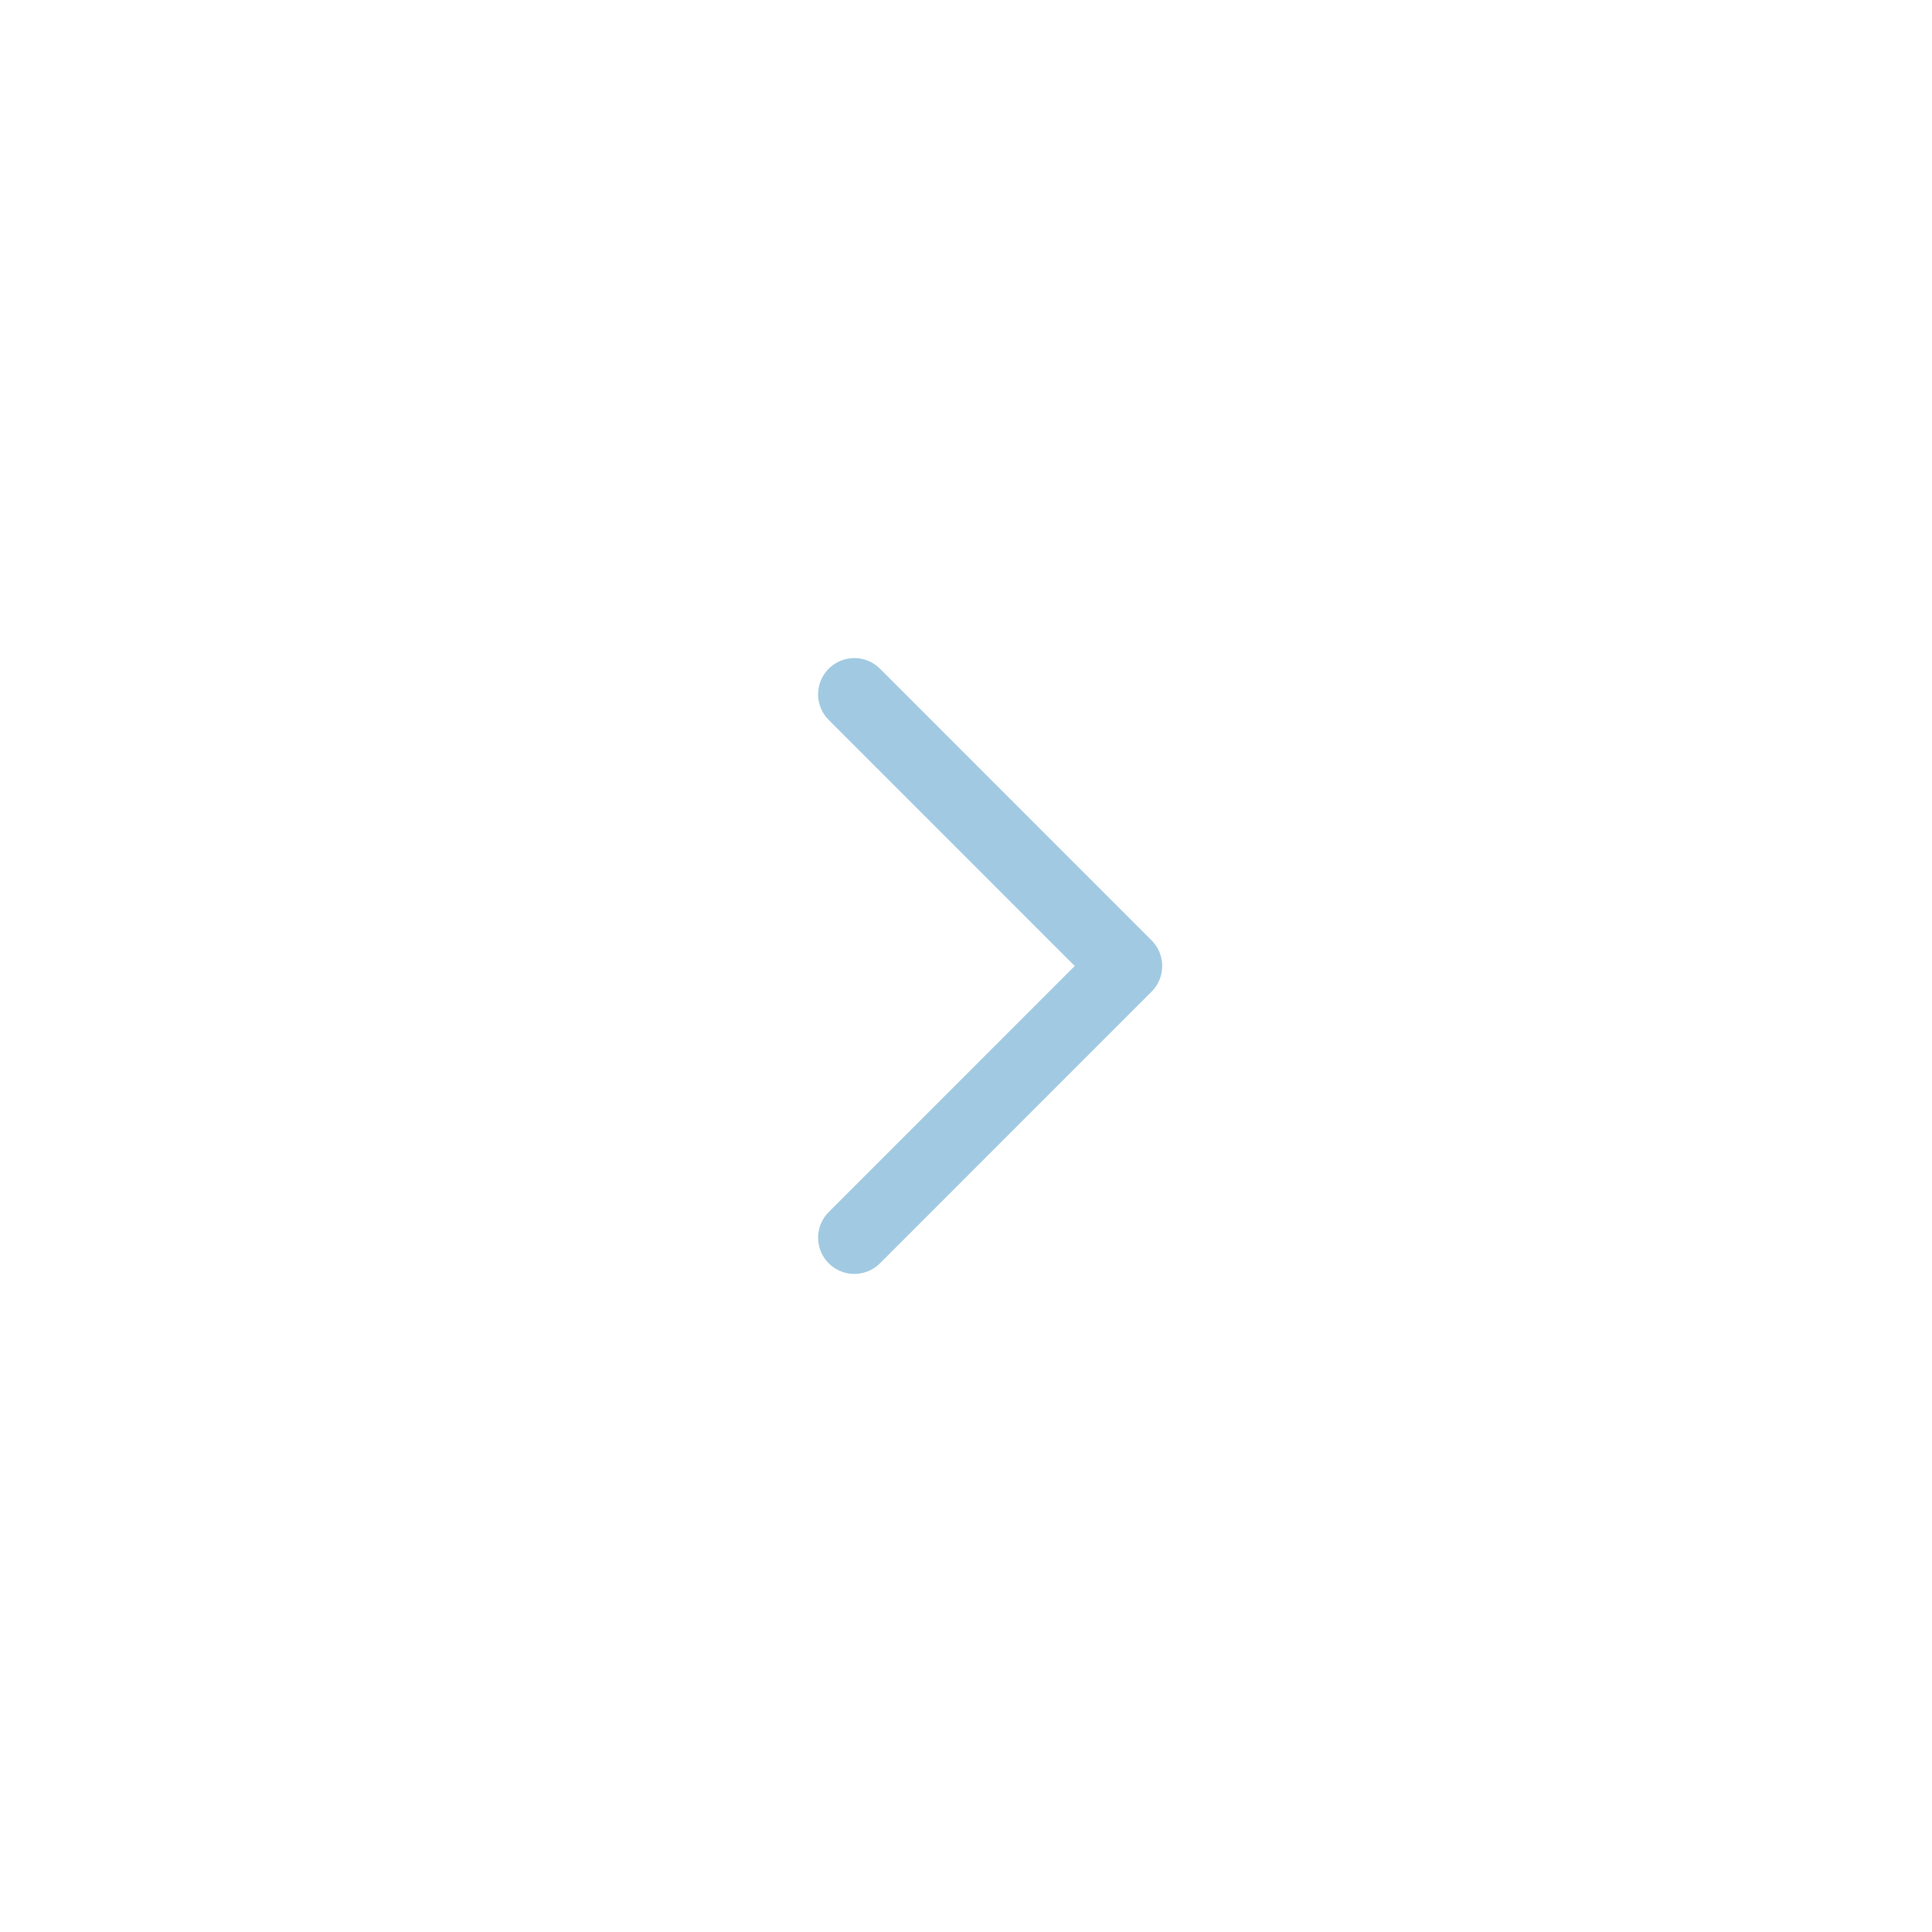
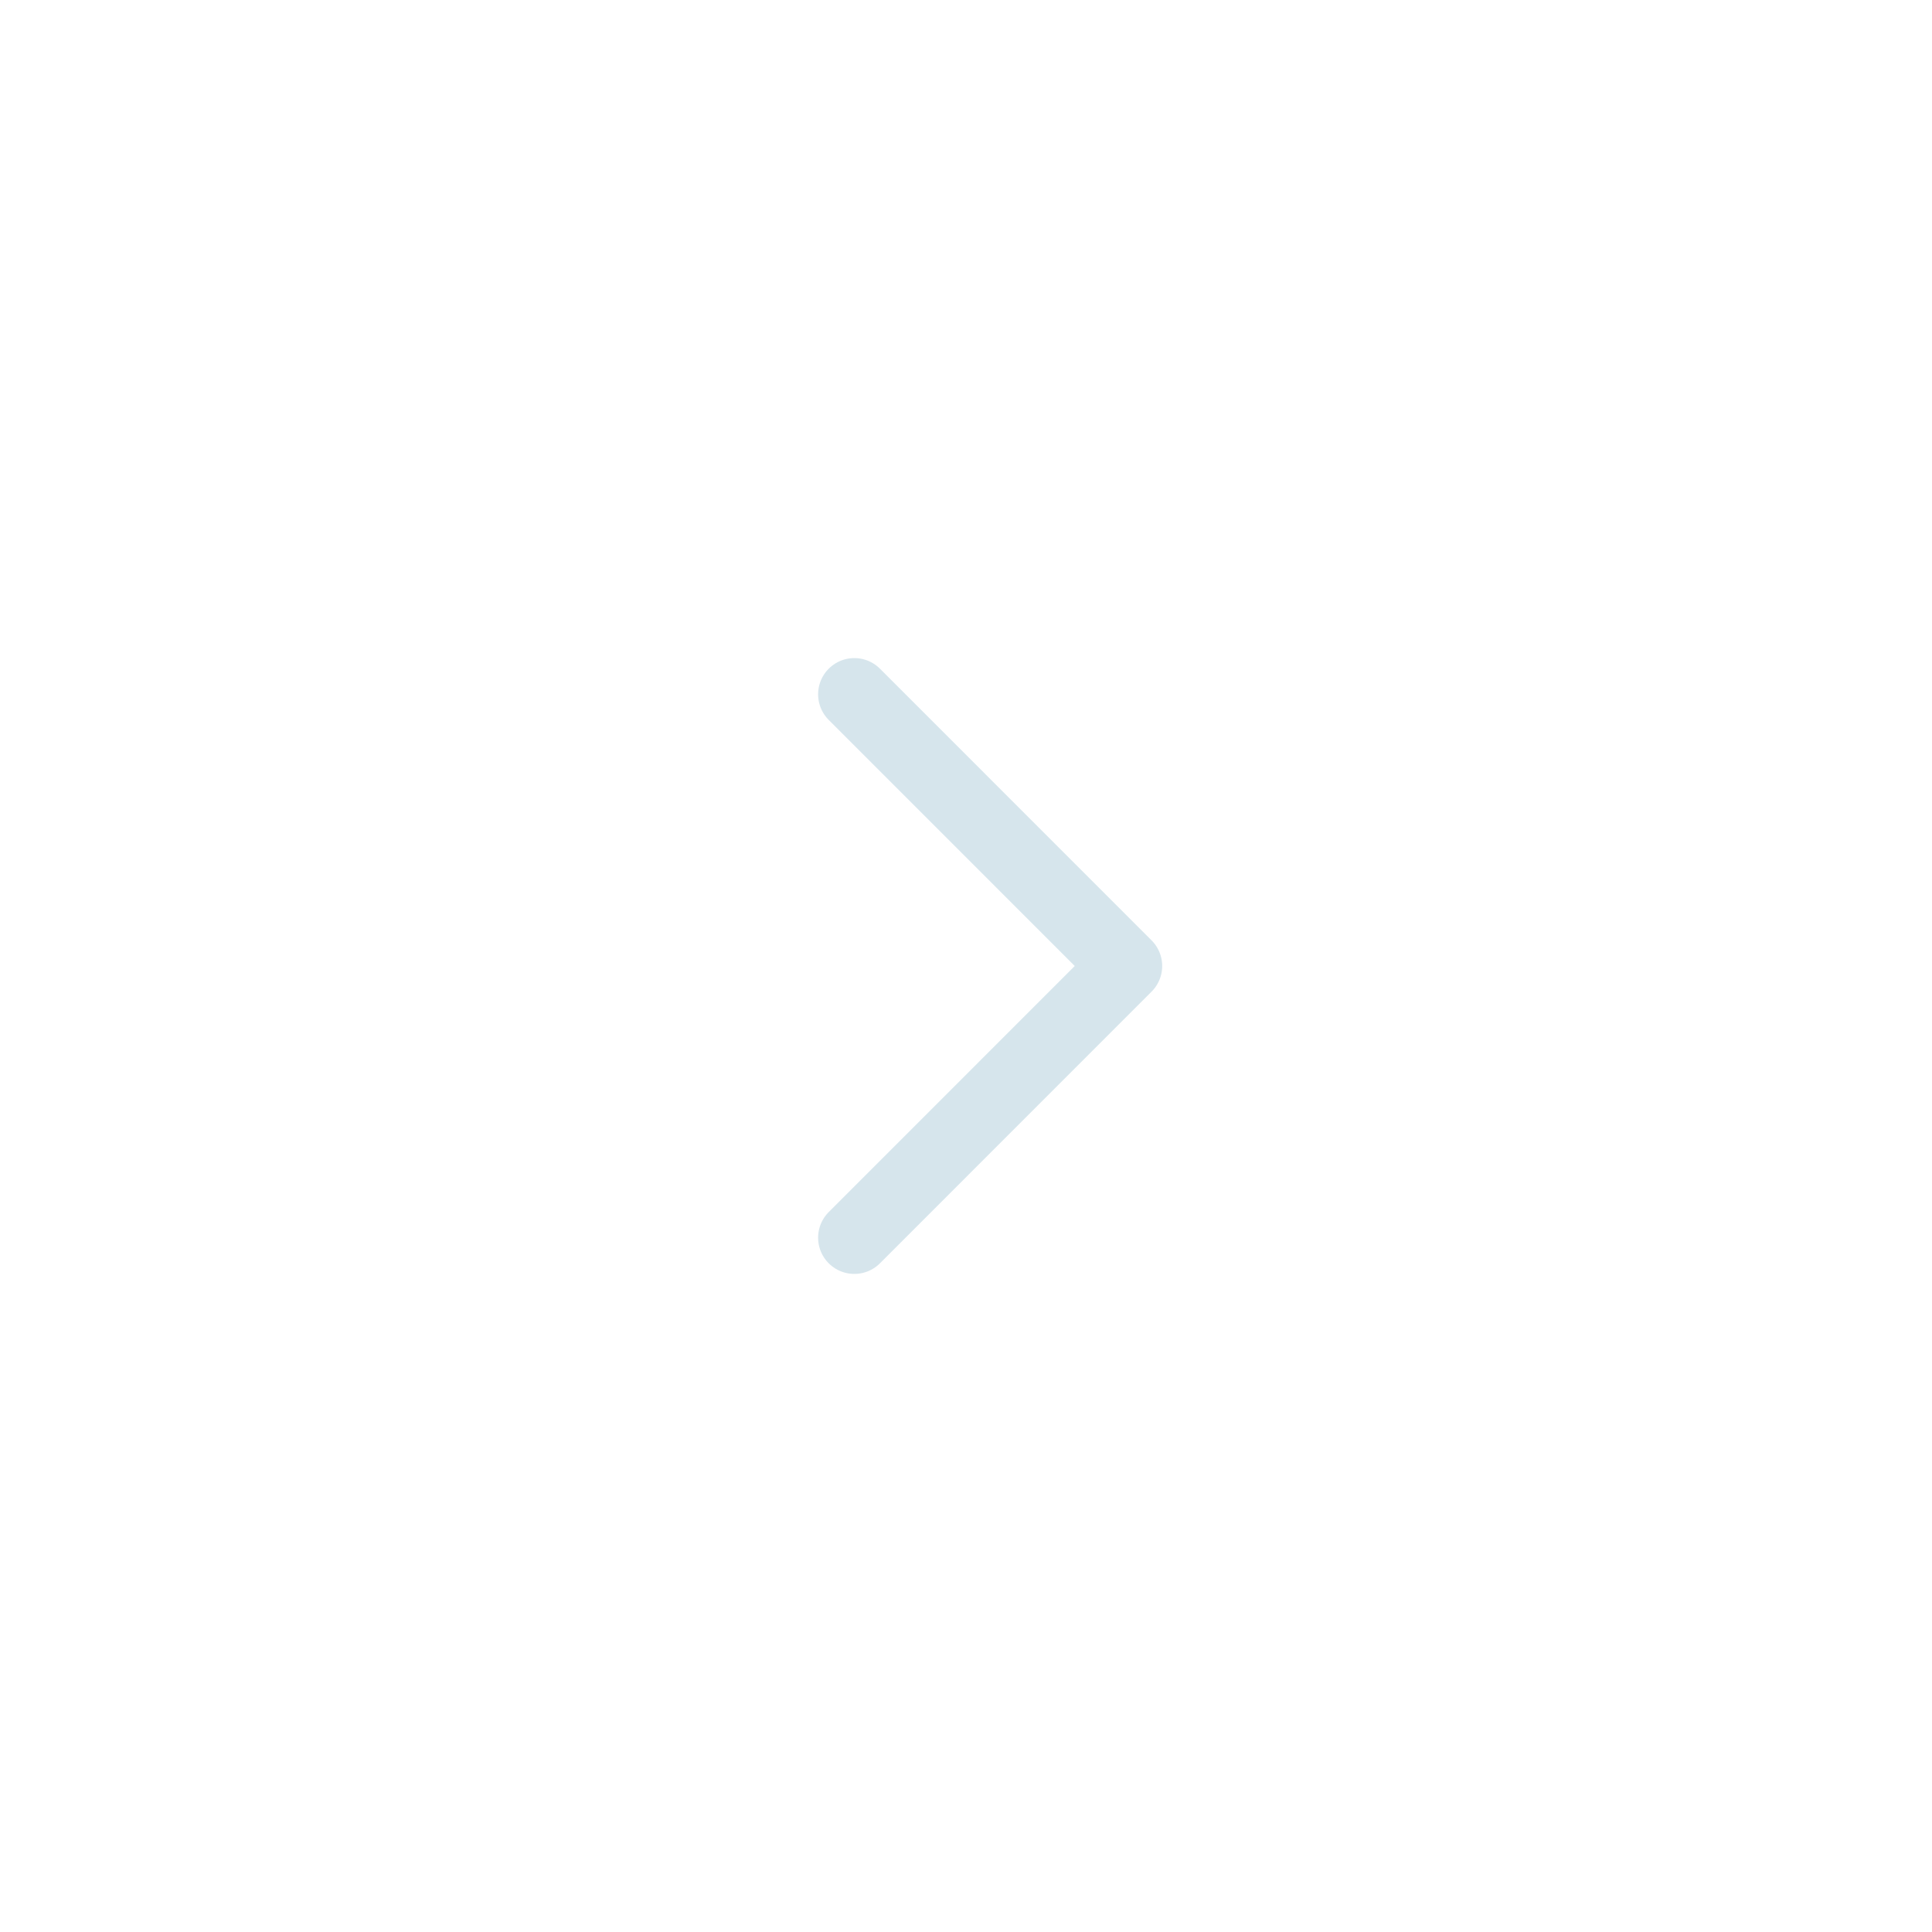
<svg xmlns="http://www.w3.org/2000/svg" width="40" height="40" viewBox="0 0 40 40" fill="none">
-   <path d="M17.688 14.375L23.312 20L17.688 25.625" stroke="#A1CAE2" stroke-width="1.5" stroke-linecap="round" stroke-linejoin="round" />
+   <path d="M17.688 14.375L23.312 20L17.688 25.625" stroke="#D6E5EC" stroke-width="1.5" stroke-linecap="round" stroke-linejoin="round" />
</svg>
